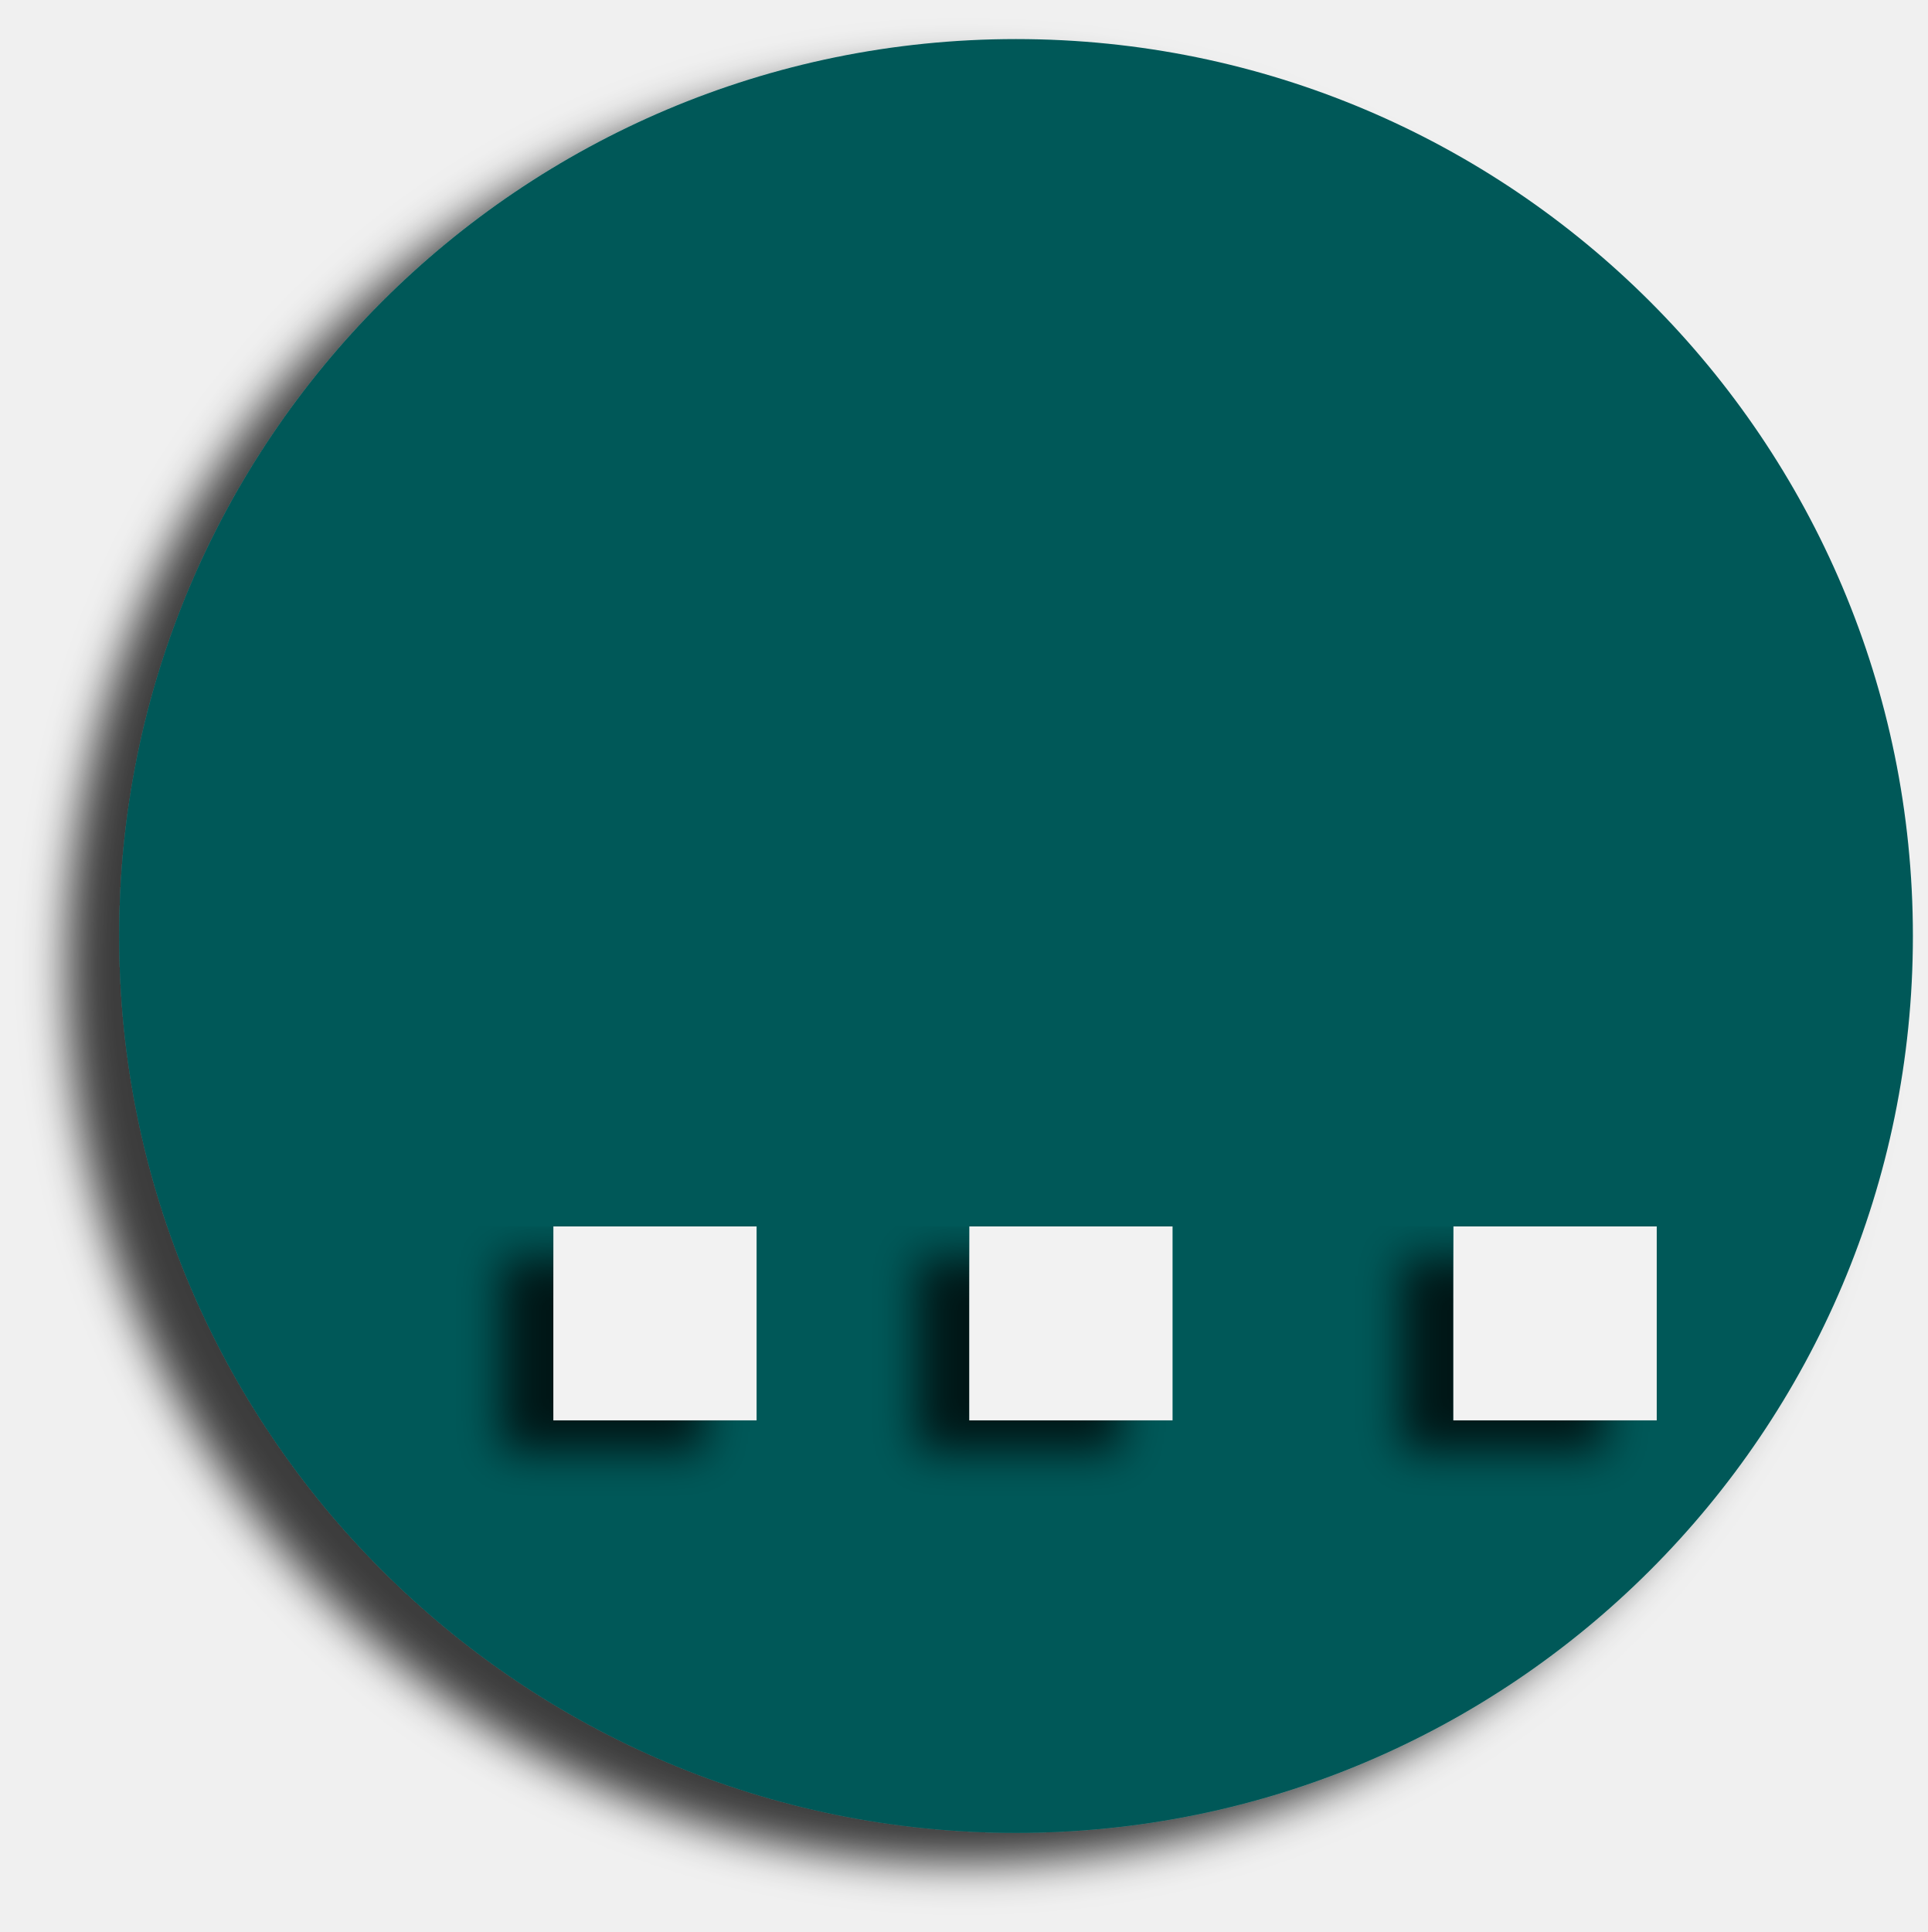
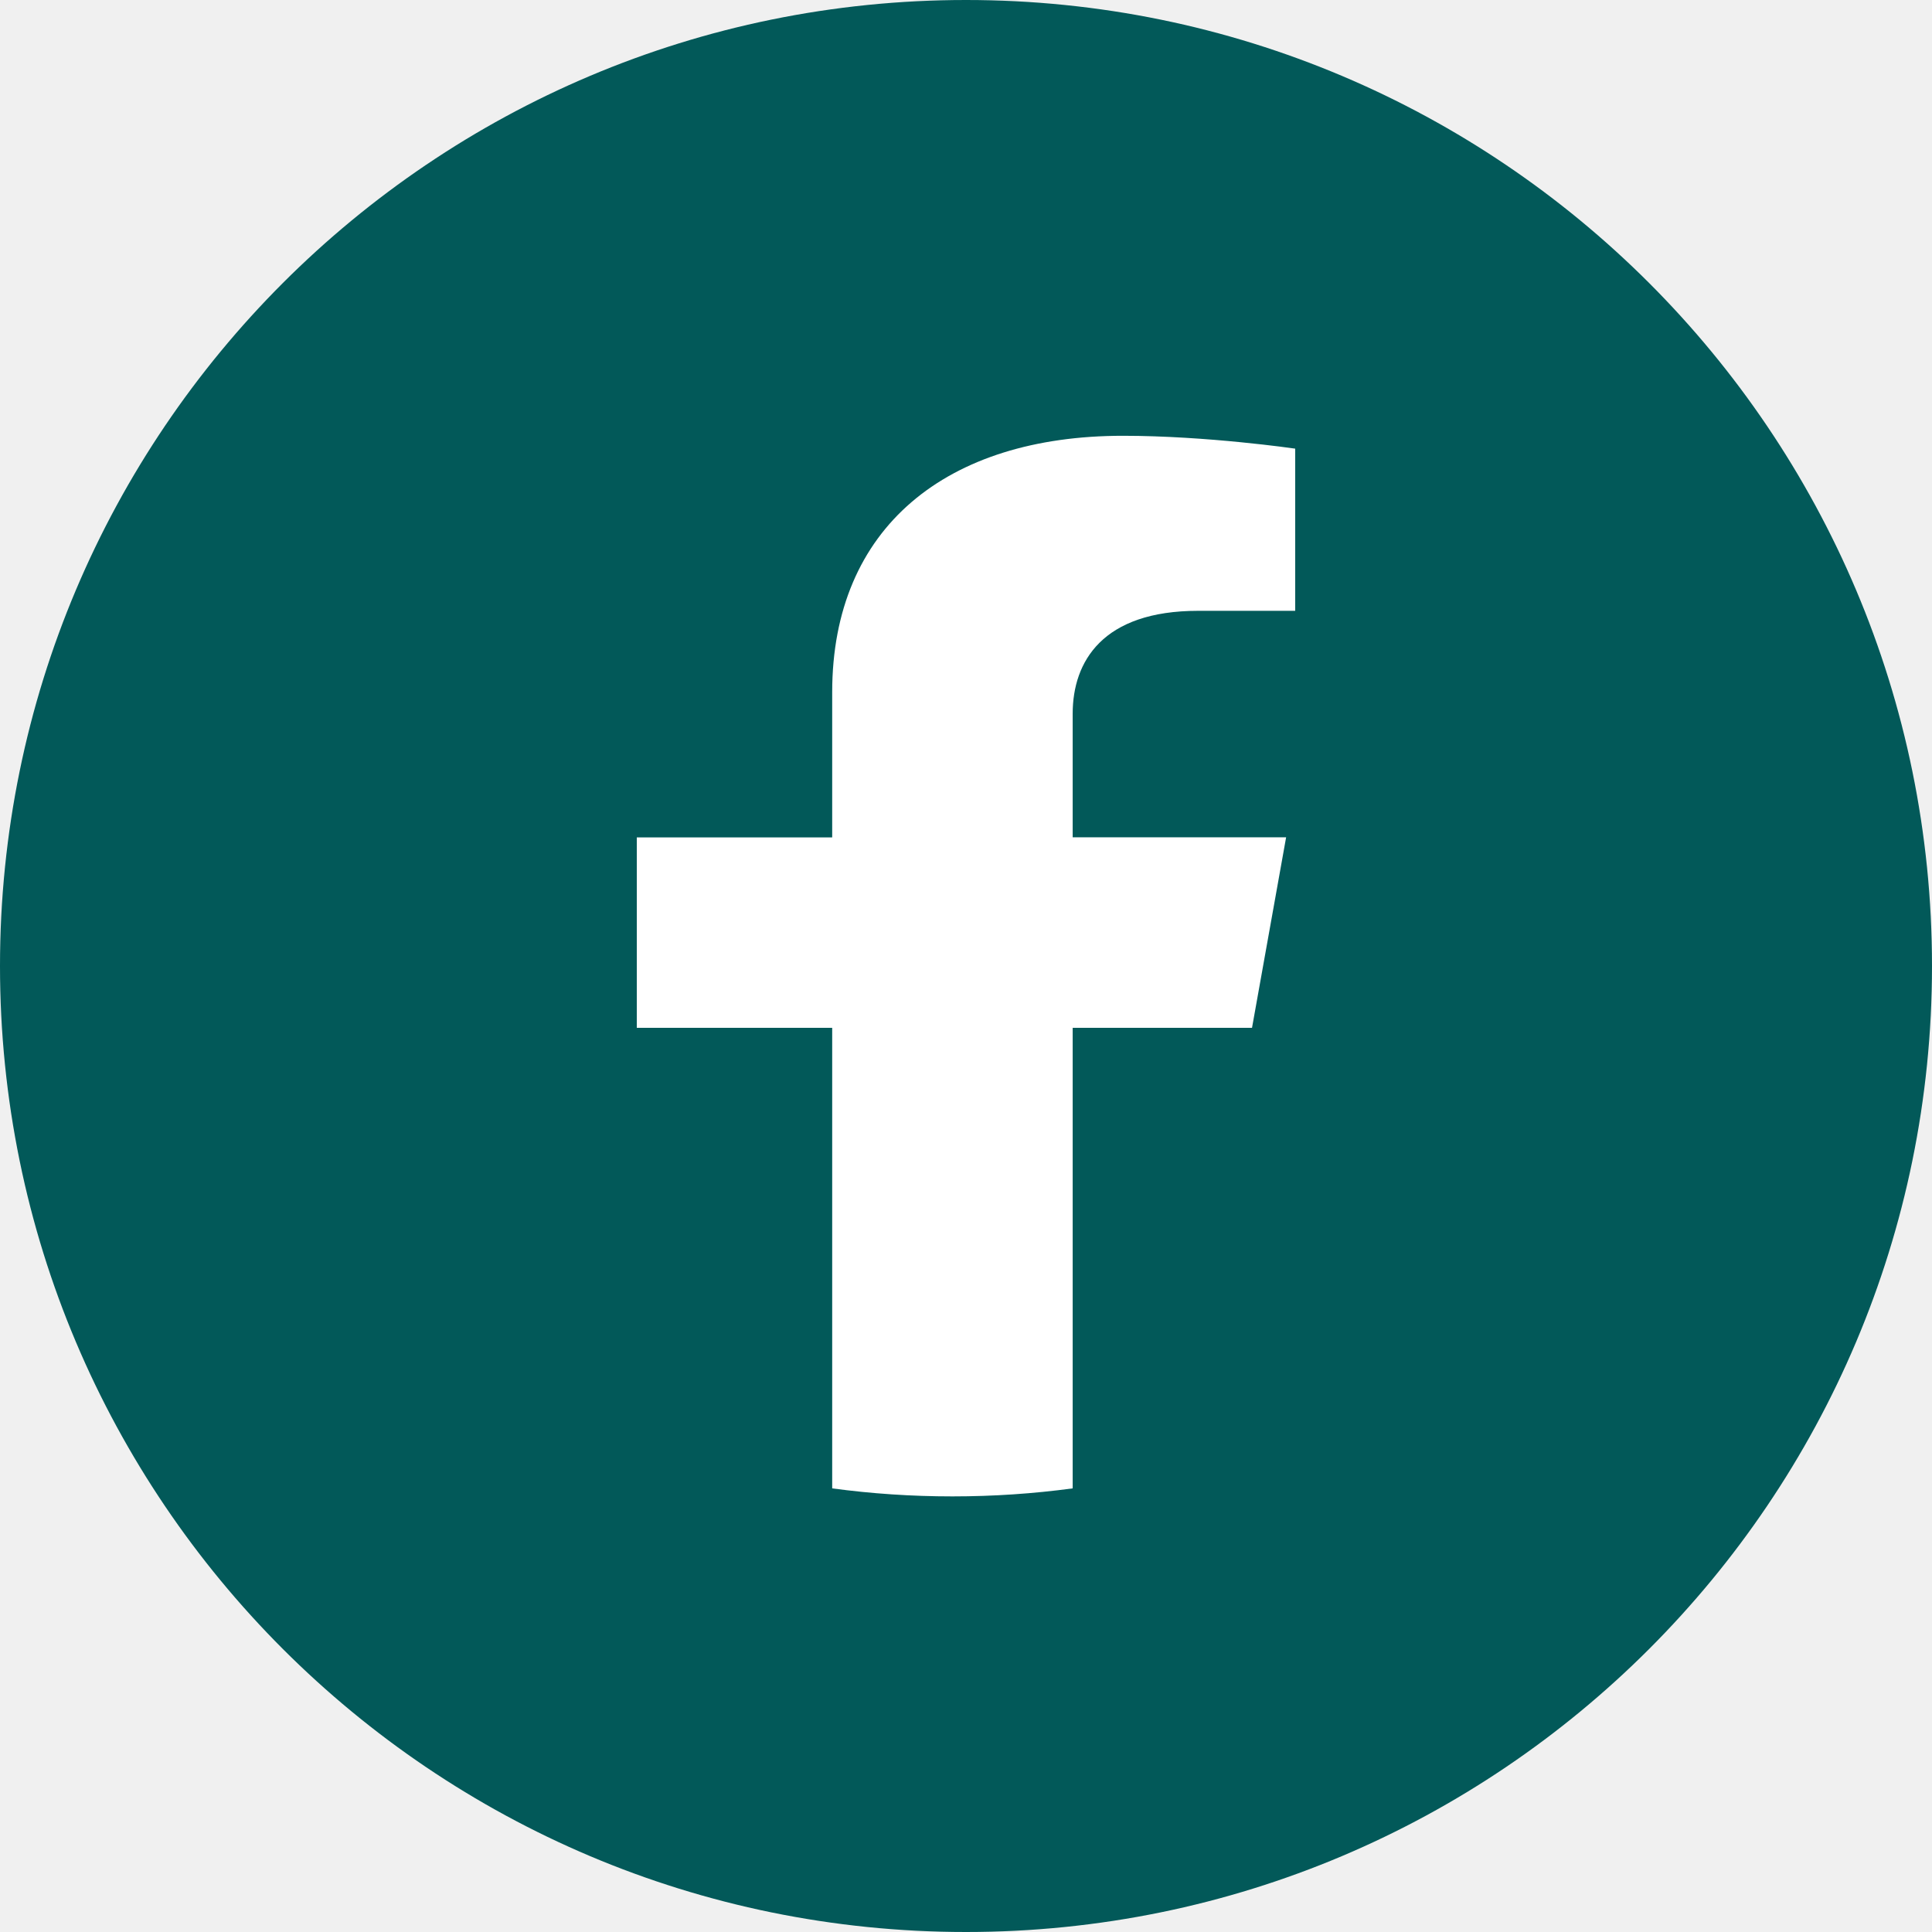
- <svg xmlns="http://www.w3.org/2000/svg" id="Layer_2" viewBox="0 0 443 444">
+ <svg xmlns="http://www.w3.org/2000/svg" id="Layer_2" viewBox="0 0 219.32 219.32">
  <defs>
-     <style>.cls-1{fill:#025959;filter:url(#drop-shadow-1);stroke-width:0px;}.cls-2{fill:#f2f2f2;filter:url(#drop-shadow-2);font-family:MyriadConceptRoman-Semibold, 'Myriad Variable Concept';font-size:313.45px;font-variation-settings:'wght' 600, 'wdth' 100;font-weight:600;}</style>
-     <filter id="drop-shadow-1" filterUnits="userSpaceOnUse">
-       <feOffset dx="-12" dy="7" />
-       <feGaussianBlur result="blur" stdDeviation="5" />
-       <feFlood flood-color="#000" flood-opacity=".75" />
-       <feComposite in2="blur" operator="in" />
-       <feComposite in="SourceGraphic" />
-     </filter>
-     <filter id="drop-shadow-2" filterUnits="userSpaceOnUse">
-       <feOffset dx="-12" dy="7" />
-       <feGaussianBlur result="blur-2" stdDeviation="5" />
-       <feFlood flood-color="#000" flood-opacity=".75" />
-       <feComposite in2="blur-2" operator="in" />
-       <feComposite in="SourceGraphic" />
-     </filter>
+     <style>.cls-1{fill:#fff;}.cls-1,.cls-2{stroke-width:0px;}.cls-2{fill:#025959;}</style>
  </defs>
-   <g id="Layer_1-2">
-     <circle class="cls-1" cx="233.52" cy="215.1" r="206.12" />
-     <text class="cls-2" transform="translate(102.73 326.42)">
-       <tspan x="0" y="0">in</tspan>
-     </text>
+   <g id="ELEMENTS">
+     <circle class="cls-2" cx="109.66" cy="109.66" r="109.66" />
+     <path class="cls-1" d="m142.13,116.67l3.87-21.62h-24.23v-14.03c0-5.92,3.39-11.68,14.24-11.68h11.02v-18.41s-10-1.46-19.56-1.46c-19.96,0-33,10.36-33,29.11v16.48h-22.18v21.62h22.18v52.28c4.45.6,9.01.91,13.65.91s9.2-.31,13.65-.91v-52.28h20.36Z" />
  </g>
</svg>
